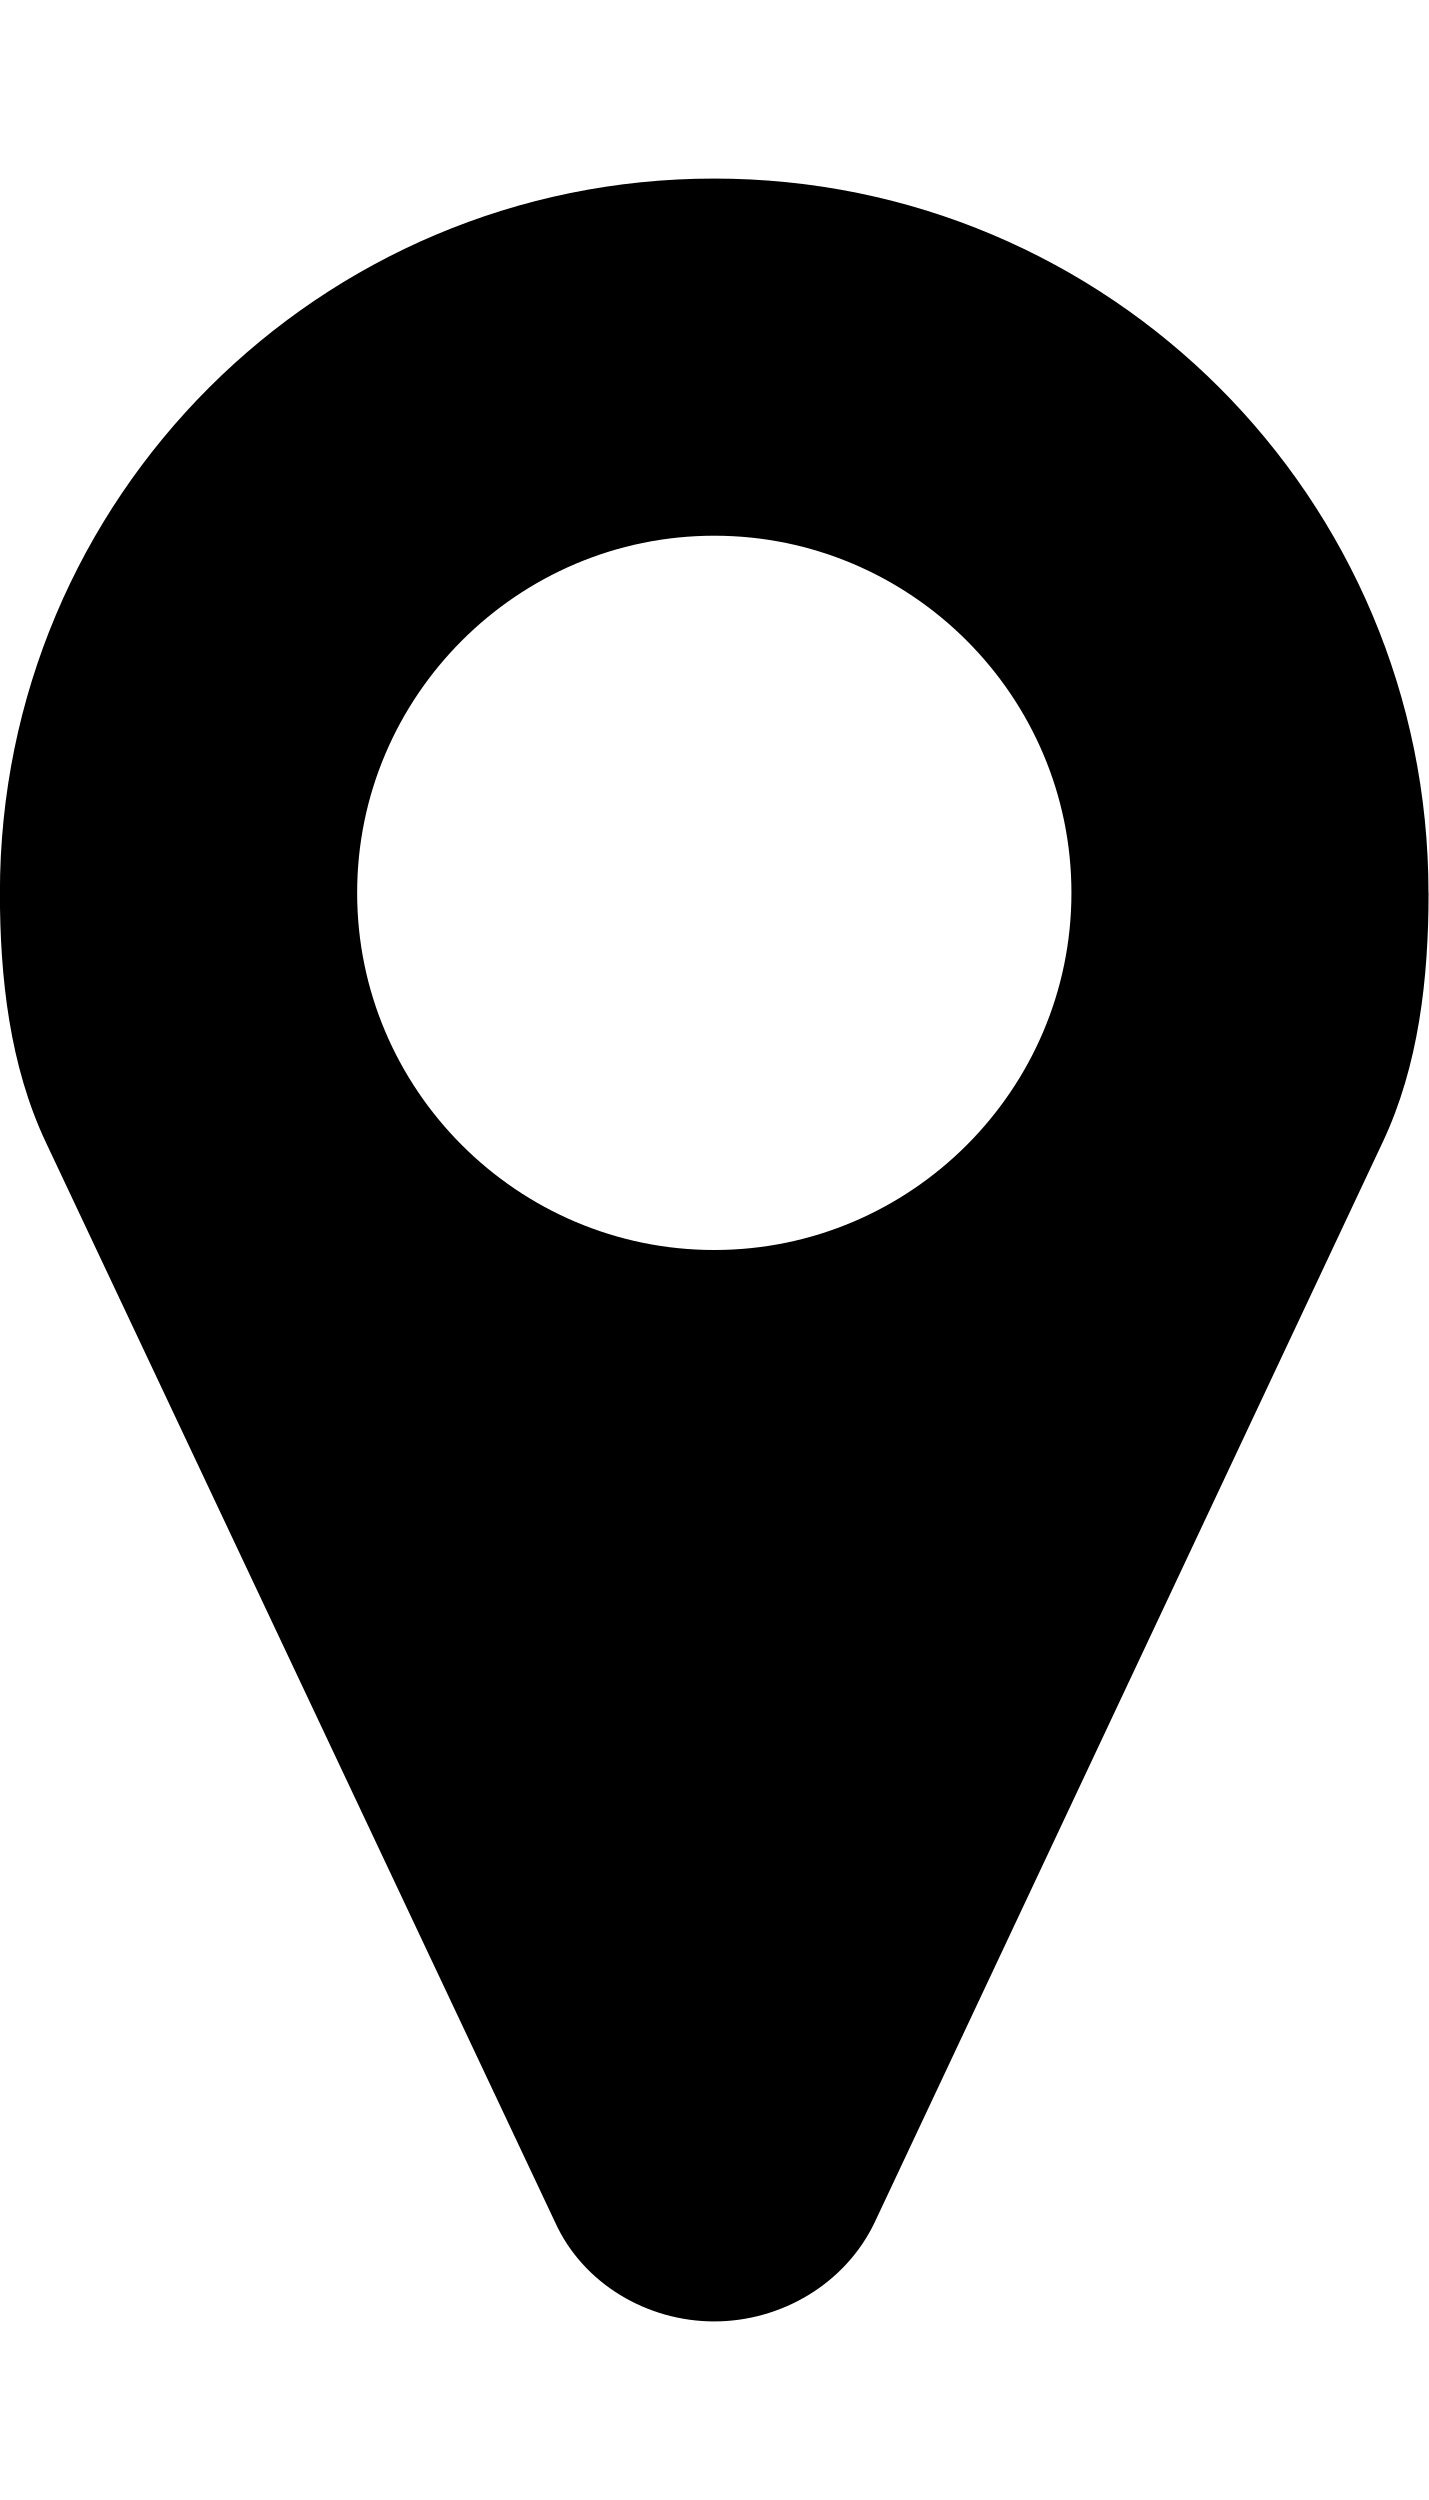
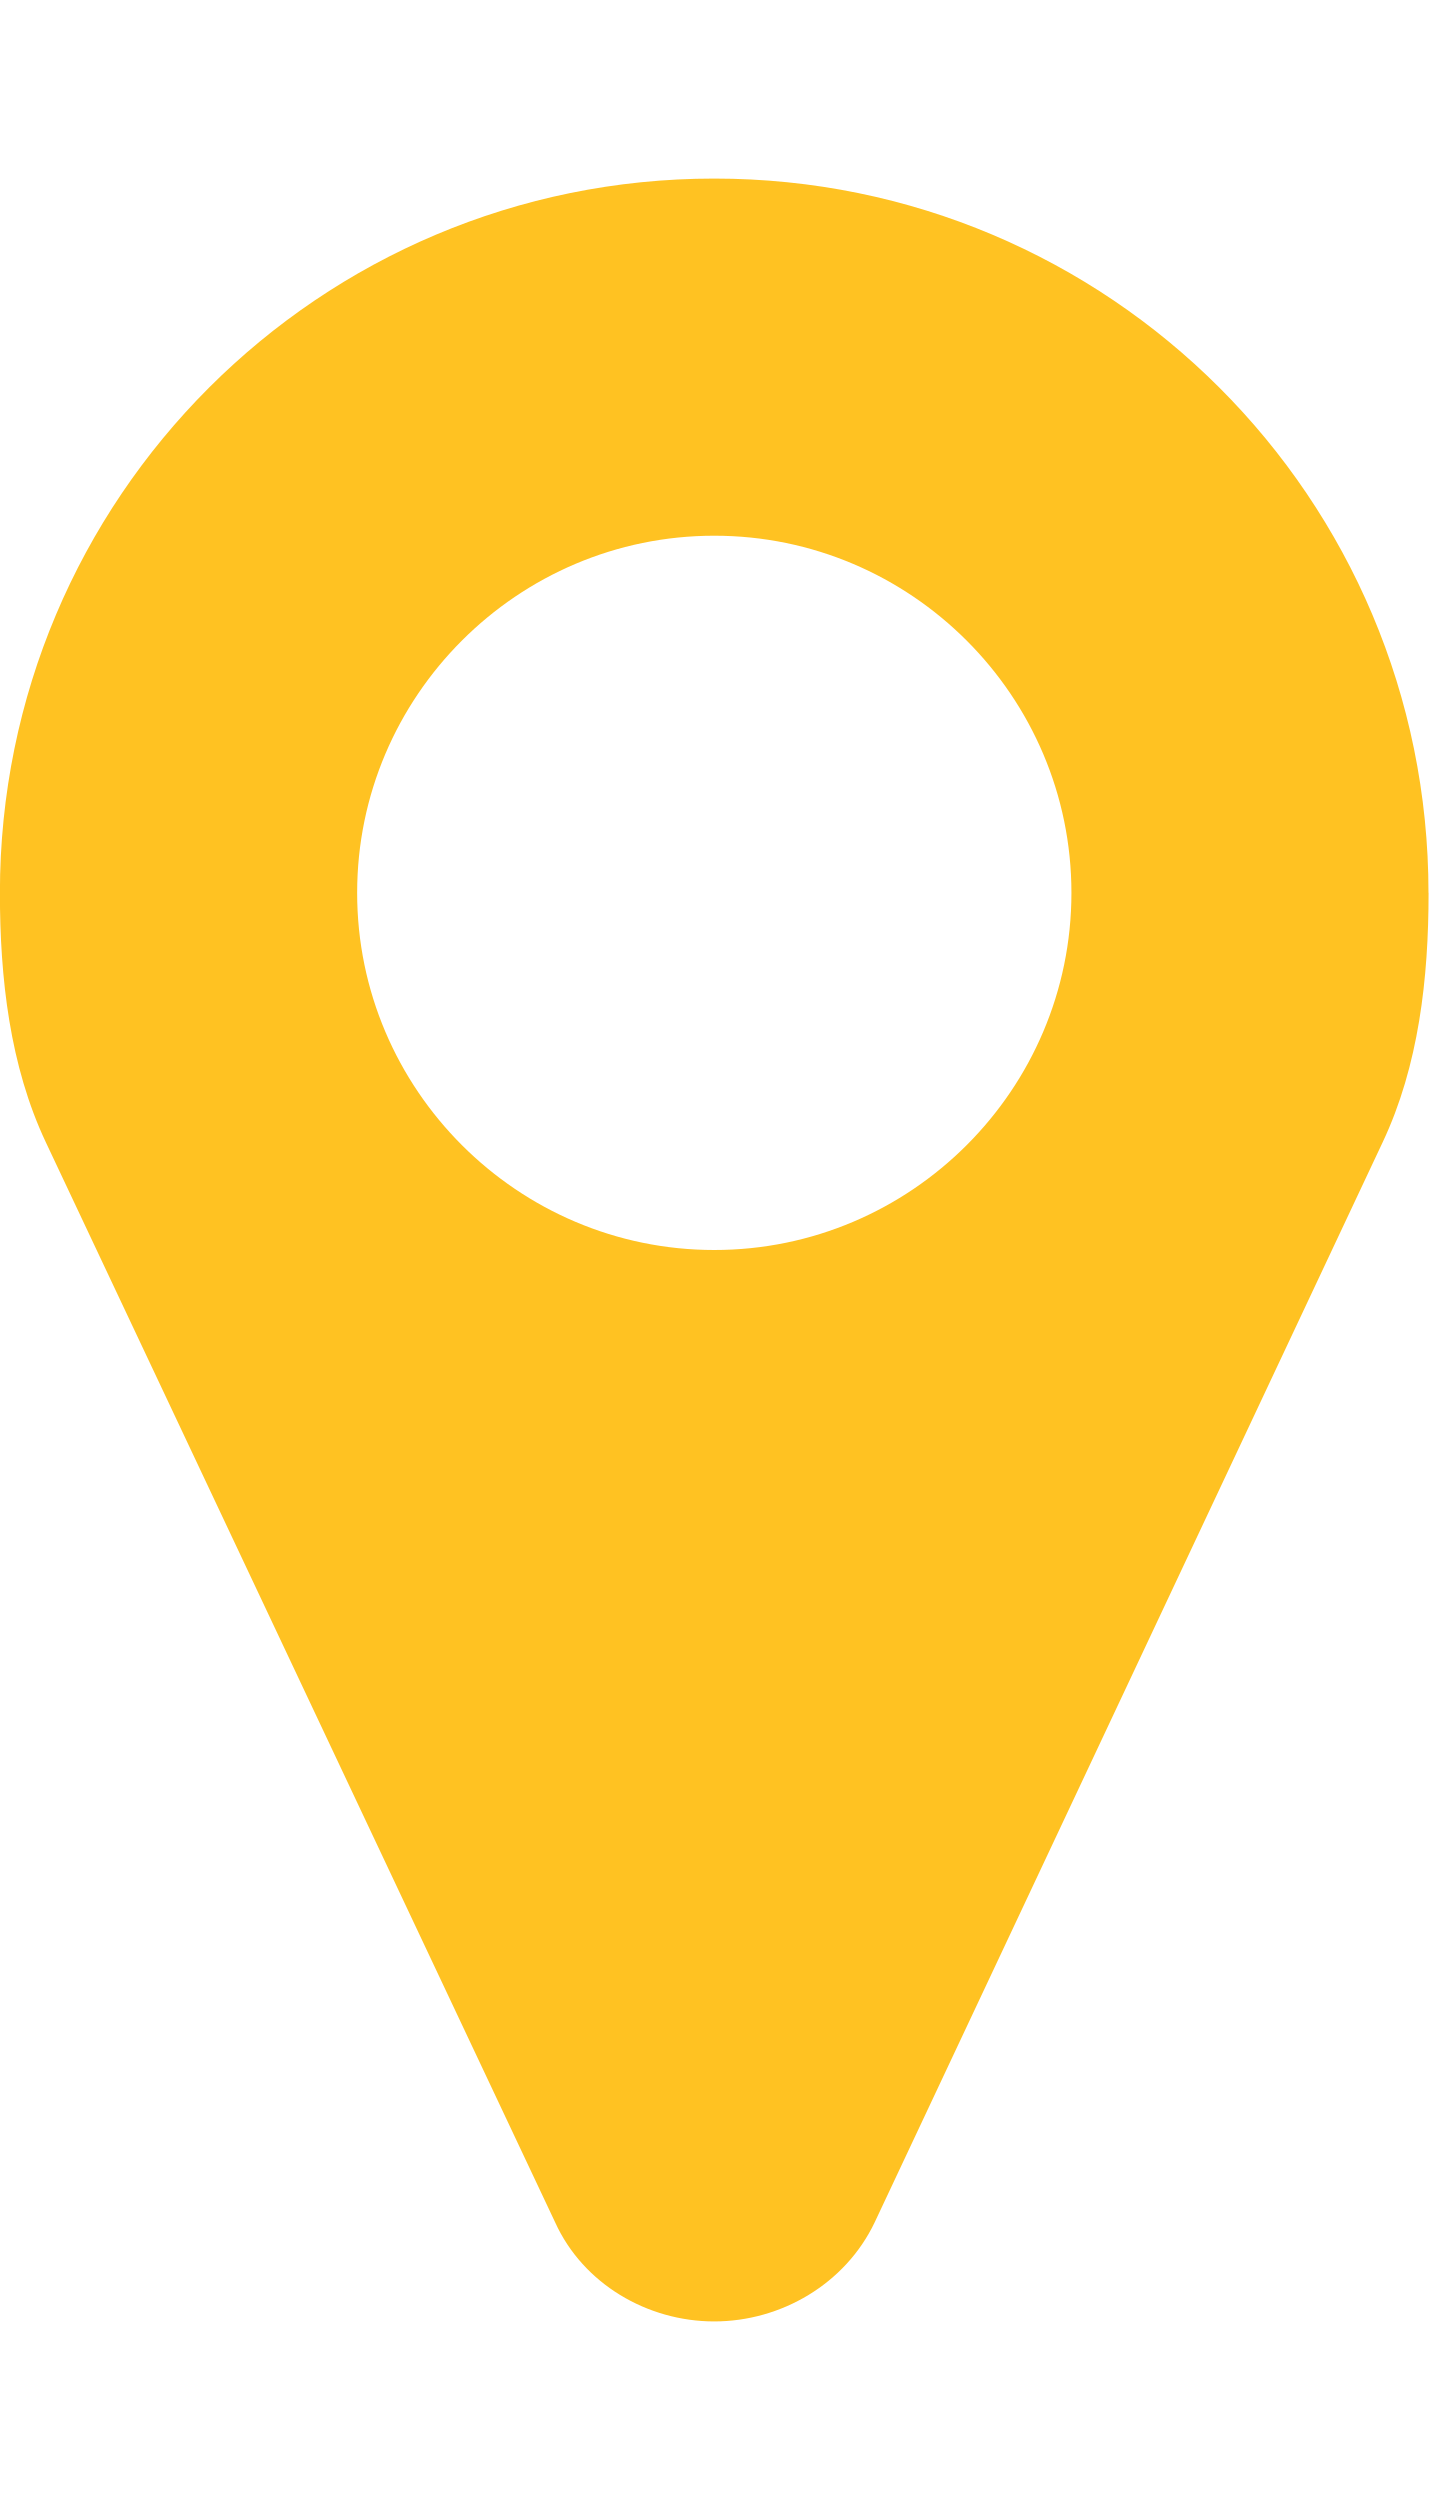
<svg xmlns="http://www.w3.org/2000/svg" width="16" height="28">
-   <path d="M12 10c0-2.203-1.797-4-4-4s-4 1.797-4 4 1.797 4 4 4 4-1.797 4-4zm4 0c0 .953-.109 1.937-.516 2.797L9.796 24.891C9.468 25.579 8.749 26 7.999 26s-1.469-.422-1.781-1.109L.515 12.797C.109 11.938-.001 10.953-.001 10c0-4.422 3.578-8 8-8s8 3.578 8 8z" />
+   <path fill="#ffc222" d="M12 10c0-2.203-1.797-4-4-4s-4 1.797-4 4 1.797 4 4 4 4-1.797 4-4zm4 0c0 .953-.109 1.937-.516 2.797L9.796 24.891C9.468 25.579 8.749 26 7.999 26s-1.469-.422-1.781-1.109L.515 12.797C.109 11.938-.001 10.953-.001 10c0-4.422 3.578-8 8-8s8 3.578 8 8z" />
</svg>
